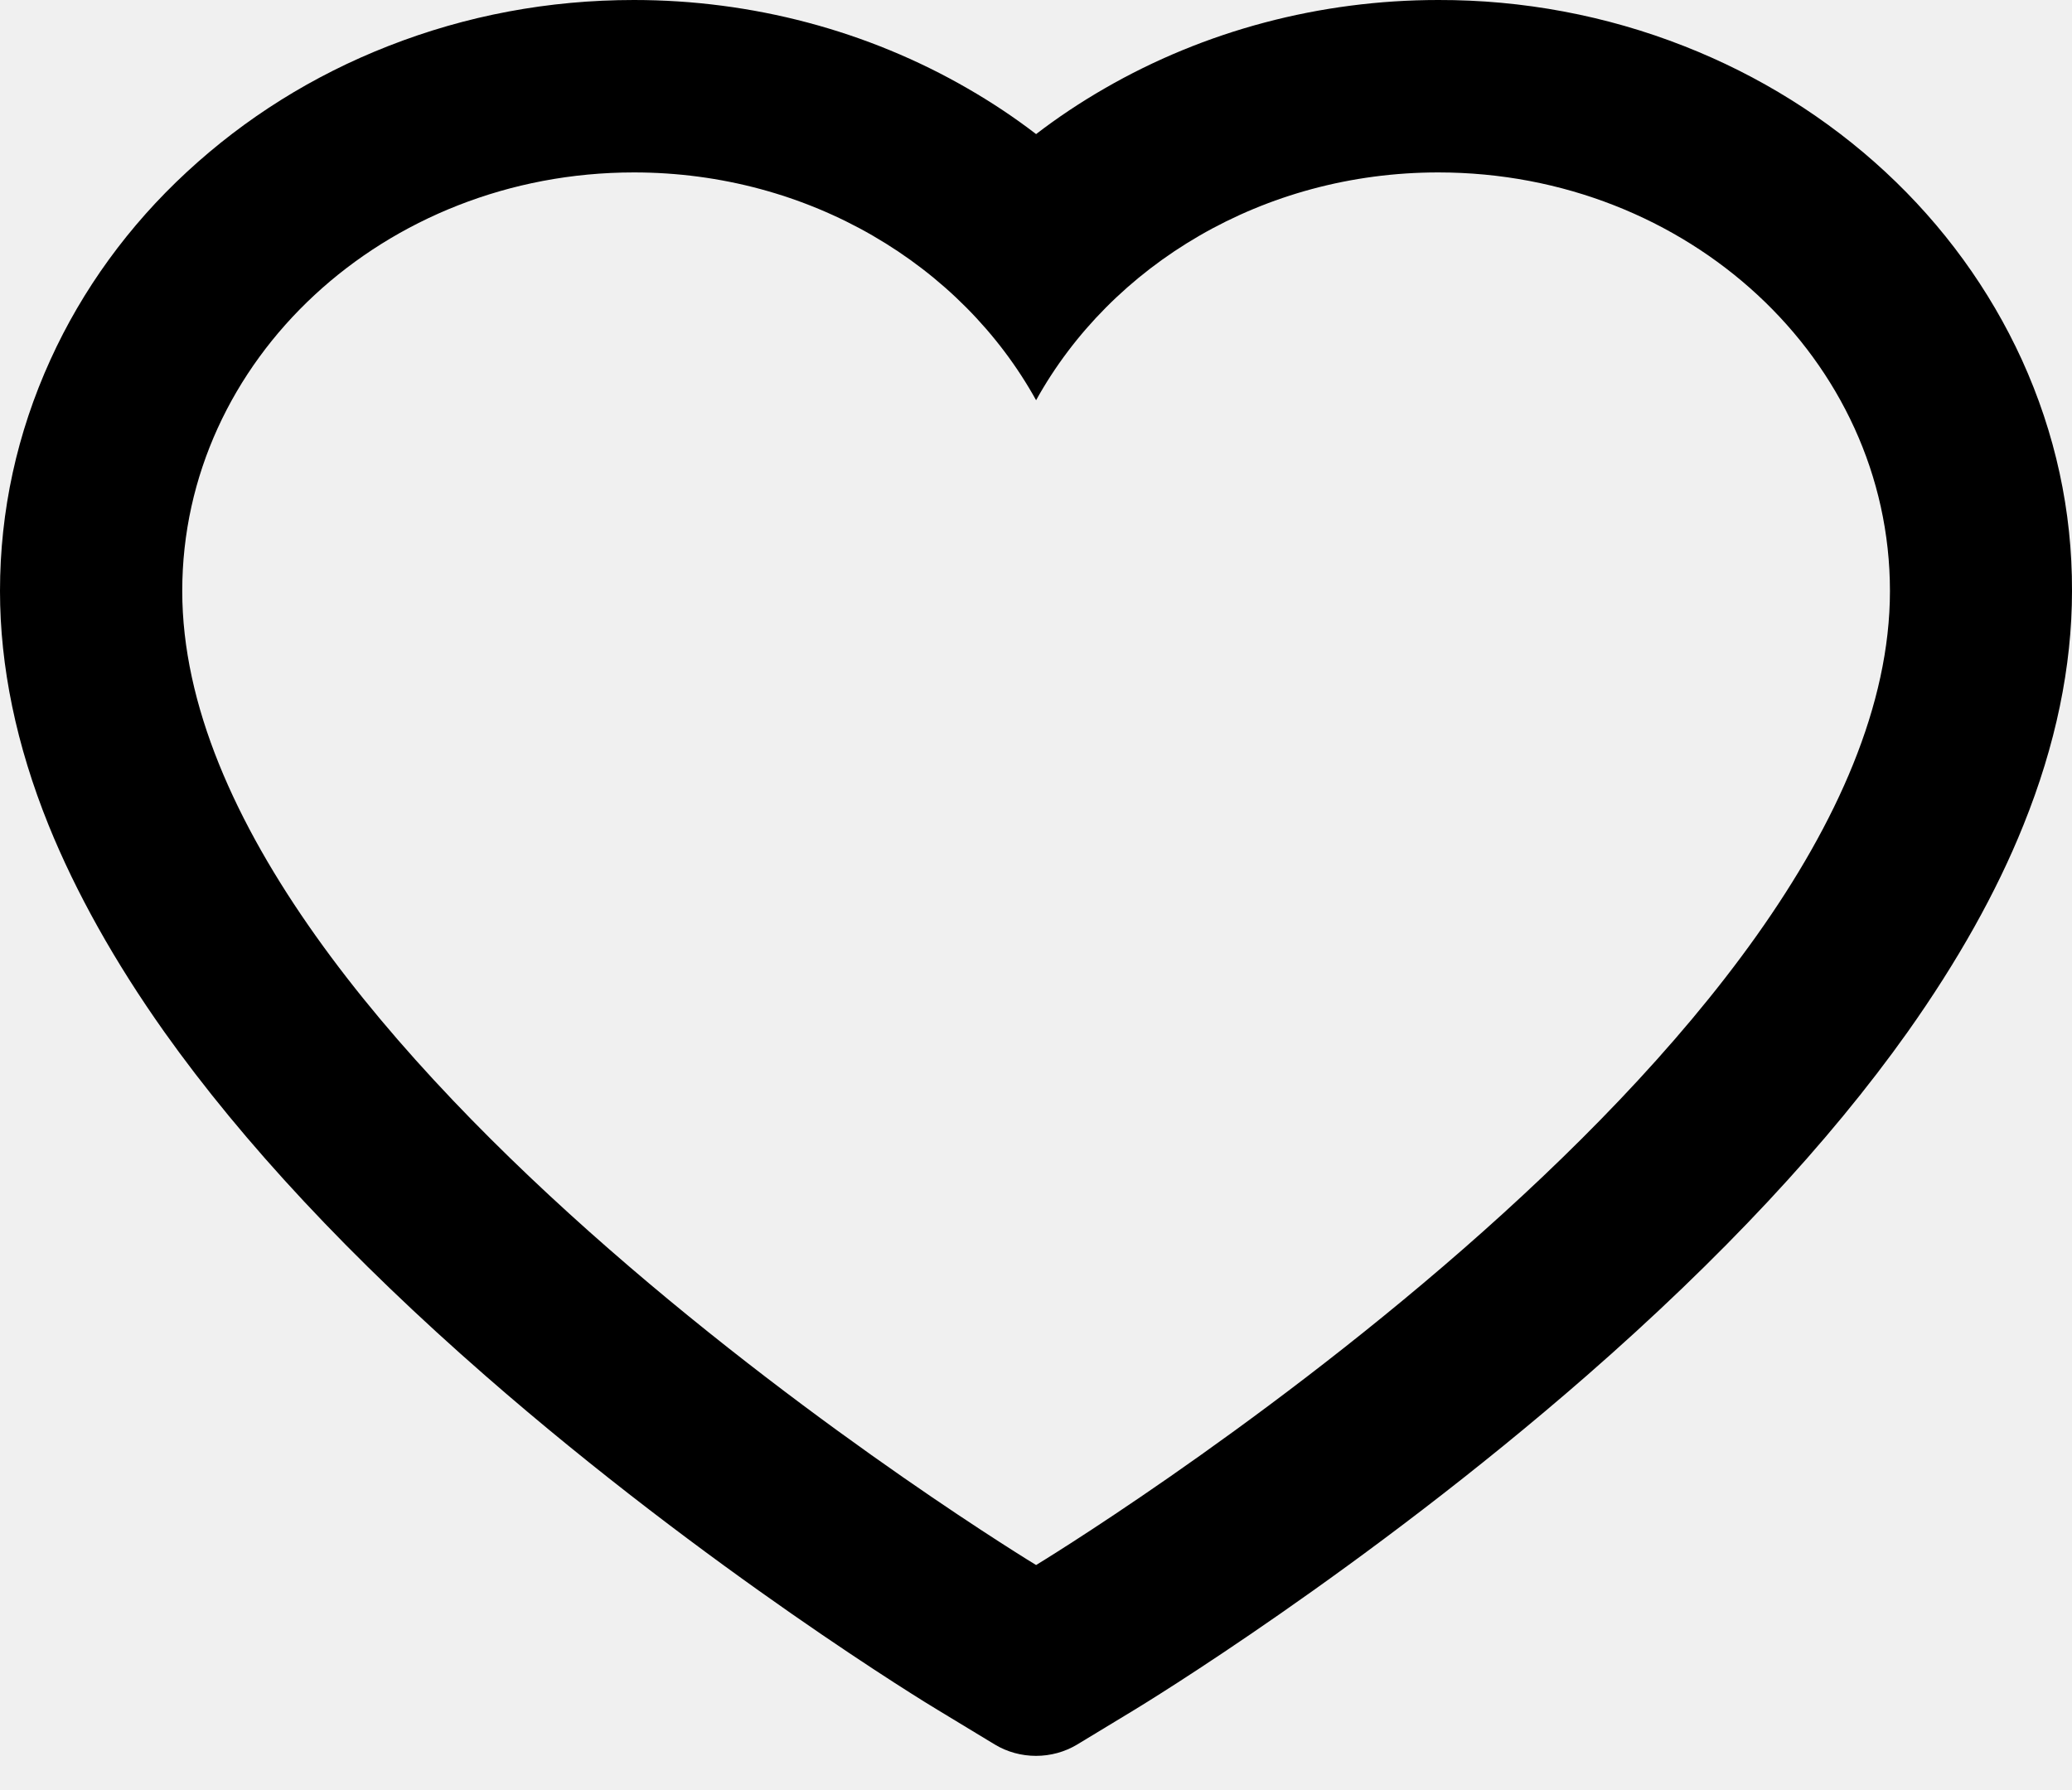
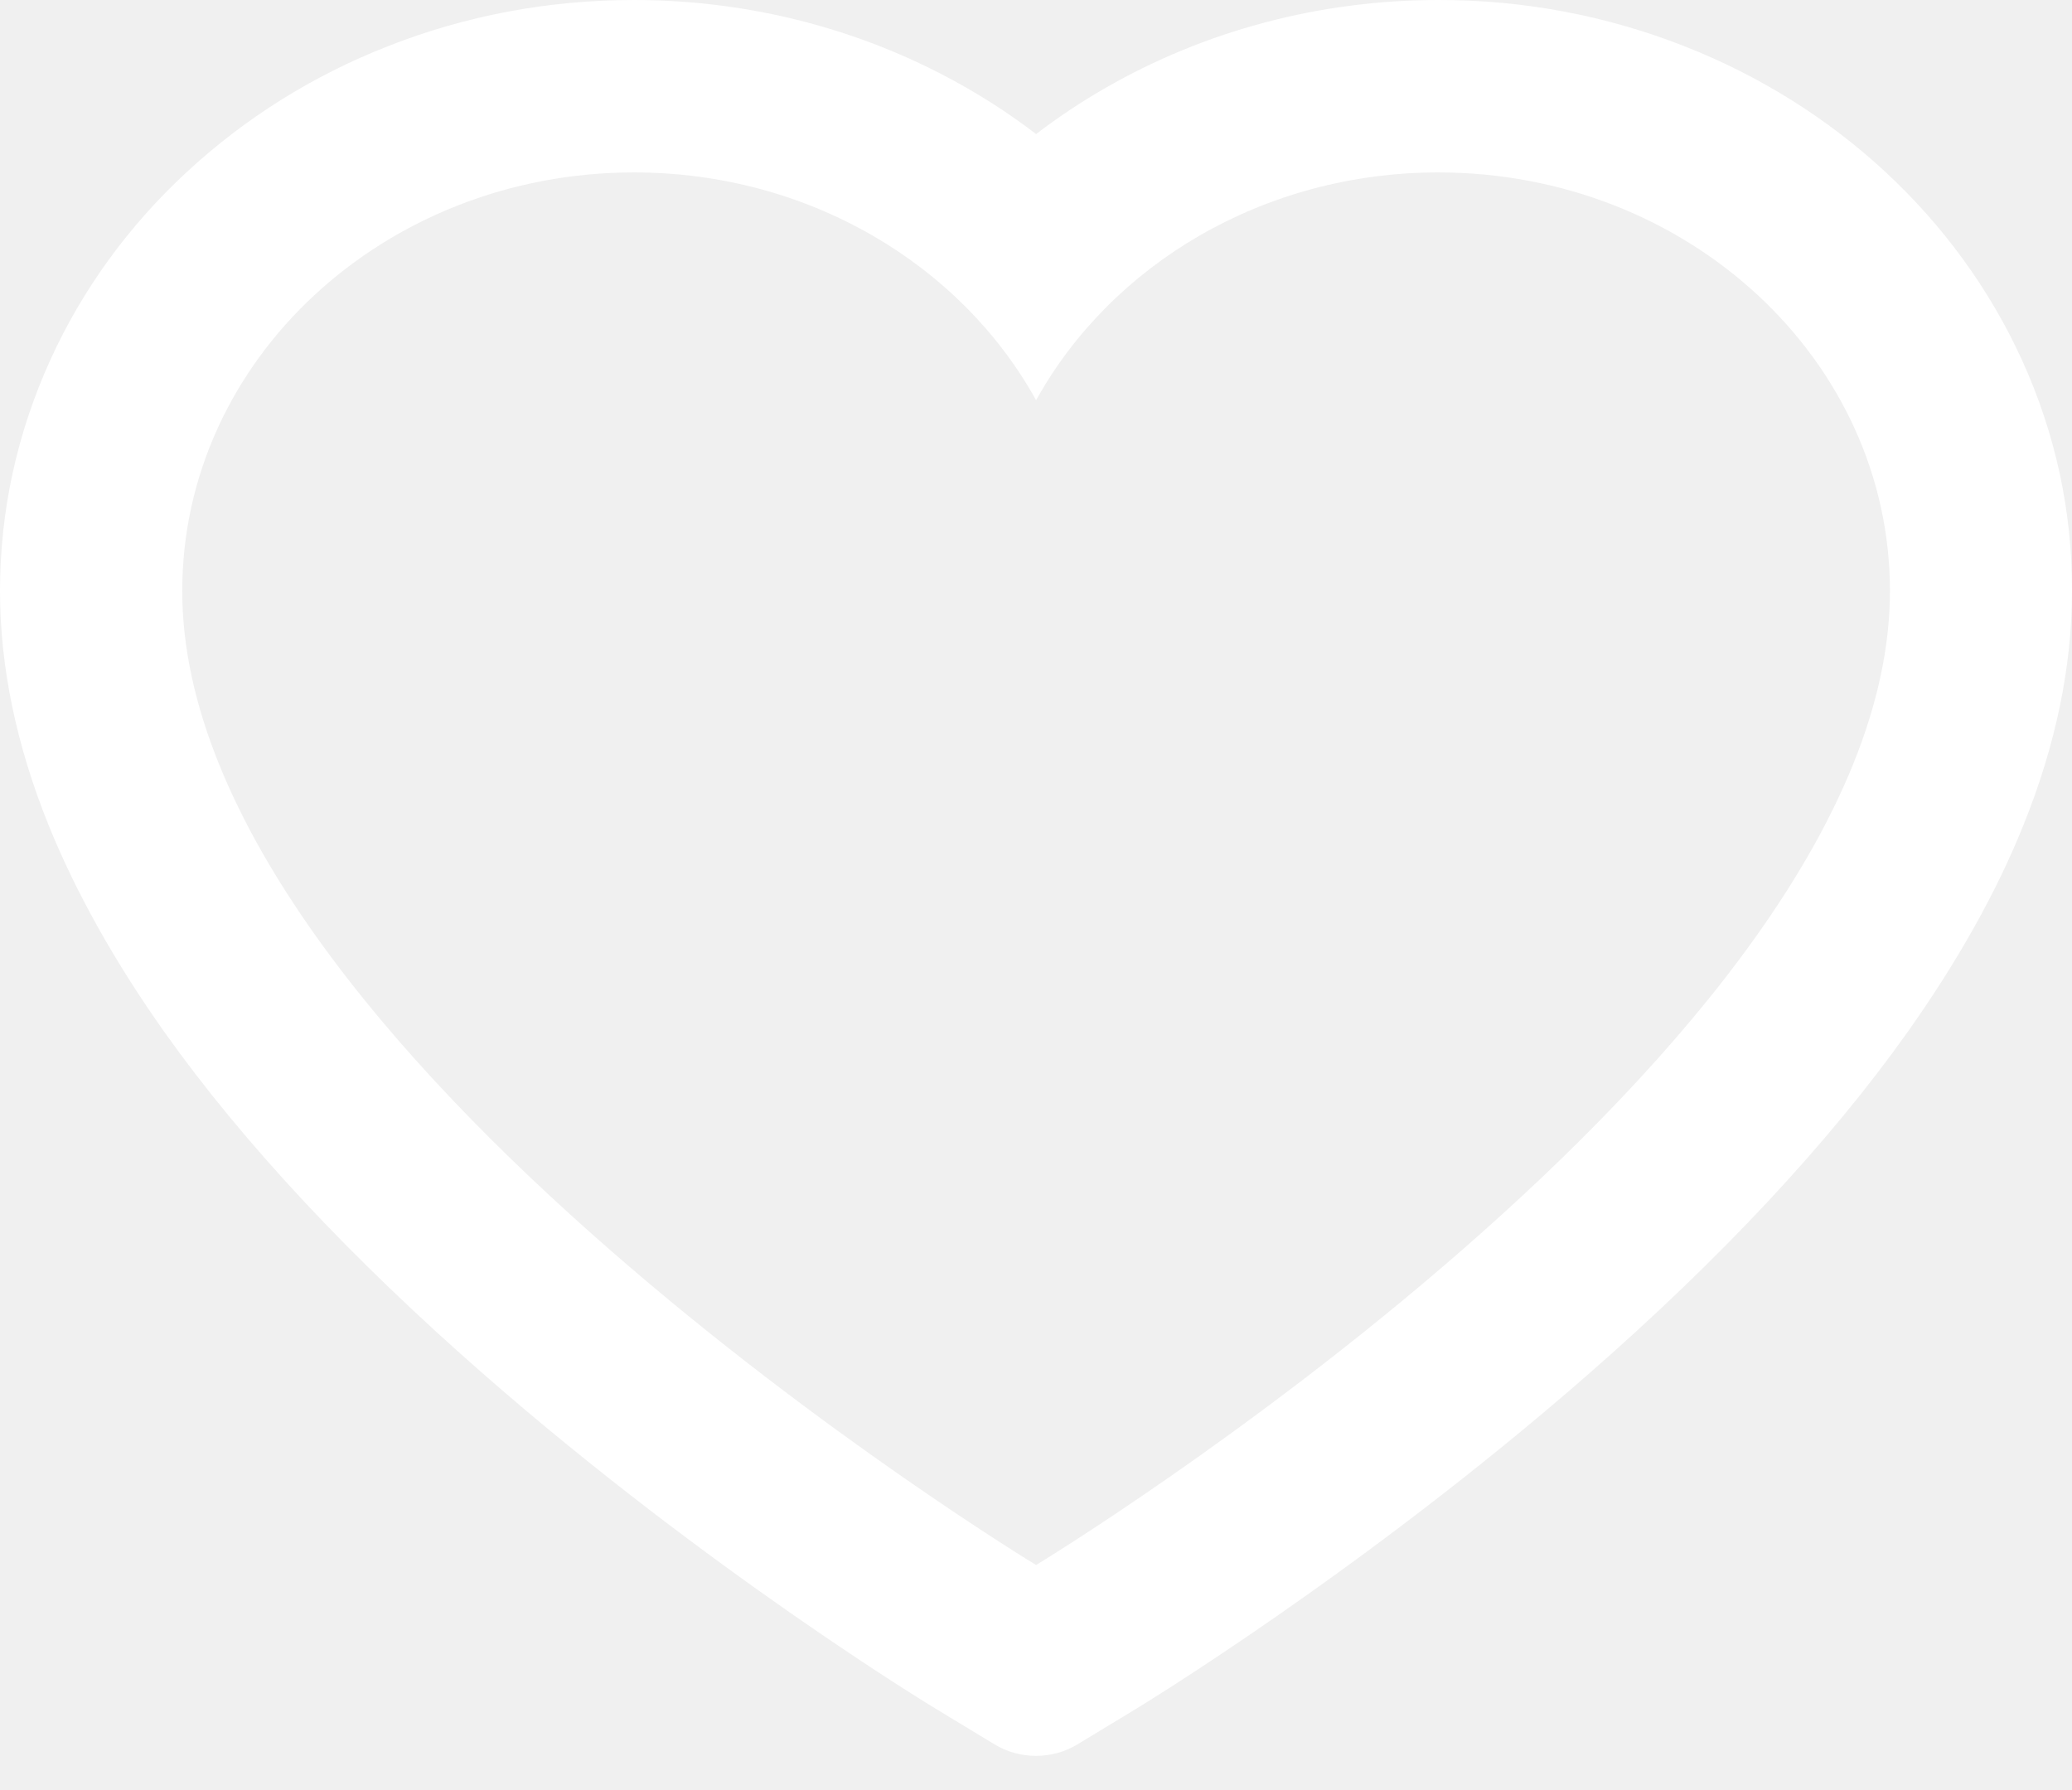
<svg xmlns="http://www.w3.org/2000/svg" width="22" height="19" viewBox="0 0 22 19" fill="none">
-   <path d="M21.468 3.821C21.126 3.073 20.634 2.396 20.019 1.826C19.403 1.255 18.677 0.801 17.88 0.489C17.053 0.164 16.167 -0.002 15.272 1.69338e-05C14.016 1.69338e-05 12.791 0.325 11.727 0.94C11.472 1.087 11.23 1.248 11.001 1.424C10.772 1.248 10.53 1.087 10.275 0.94C9.211 0.325 7.986 1.69338e-05 6.731 1.69338e-05C5.827 1.69338e-05 4.951 0.164 4.123 0.489C3.323 0.802 2.603 1.253 1.984 1.826C1.368 2.395 0.875 3.073 0.535 3.821C0.181 4.599 0 5.425 0 6.276C0 7.078 0.173 7.914 0.517 8.765C0.805 9.475 1.217 10.213 1.744 10.957C2.58 12.135 3.728 13.364 5.154 14.609C7.518 16.674 9.858 18.1 9.957 18.158L10.561 18.524C10.828 18.686 11.172 18.686 11.439 18.524L12.043 18.158C12.142 18.098 14.48 16.674 16.846 14.609C18.272 13.364 19.42 12.135 20.256 10.957C20.783 10.213 21.198 9.475 21.483 8.765C21.827 7.914 22 7.078 22 6.276C22.003 5.425 21.822 4.599 21.468 3.821ZM11.001 16.619C11.001 16.619 1.935 11.123 1.935 6.276C1.935 3.821 4.082 1.831 6.731 1.831C8.592 1.831 10.207 2.814 11.001 4.25C11.796 2.814 13.41 1.831 15.272 1.831C17.92 1.831 20.067 3.821 20.067 6.276C20.067 11.123 11.001 16.619 11.001 16.619Z" fill="black" />
+   <path d="M21.468 3.821C21.126 3.073 20.634 2.396 20.019 1.826C19.403 1.255 18.677 0.801 17.88 0.489C17.053 0.164 16.167 -0.002 15.272 1.69338e-05C14.016 1.69338e-05 12.791 0.325 11.727 0.94C11.472 1.087 11.23 1.248 11.001 1.424C10.772 1.248 10.53 1.087 10.275 0.94C9.211 0.325 7.986 1.69338e-05 6.731 1.69338e-05C5.827 1.69338e-05 4.951 0.164 4.123 0.489C3.323 0.802 2.603 1.253 1.984 1.826C1.368 2.395 0.875 3.073 0.535 3.821C0.181 4.599 0 5.425 0 6.276C0 7.078 0.173 7.914 0.517 8.765C0.805 9.475 1.217 10.213 1.744 10.957C2.58 12.135 3.728 13.364 5.154 14.609C7.518 16.674 9.858 18.1 9.957 18.158L10.561 18.524C10.828 18.686 11.172 18.686 11.439 18.524L12.043 18.158C12.142 18.098 14.48 16.674 16.846 14.609C18.272 13.364 19.42 12.135 20.256 10.957C20.783 10.213 21.198 9.475 21.483 8.765C21.827 7.914 22 7.078 22 6.276C22.003 5.425 21.822 4.599 21.468 3.821ZM11.001 16.619C11.001 16.619 1.935 11.123 1.935 6.276C1.935 3.821 4.082 1.831 6.731 1.831C8.592 1.831 10.207 2.814 11.001 4.25C11.796 2.814 13.41 1.831 15.272 1.831C17.92 1.831 20.067 3.821 20.067 6.276C20.067 11.123 11.001 16.619 11.001 16.619Z" fill="white" />
</svg>
